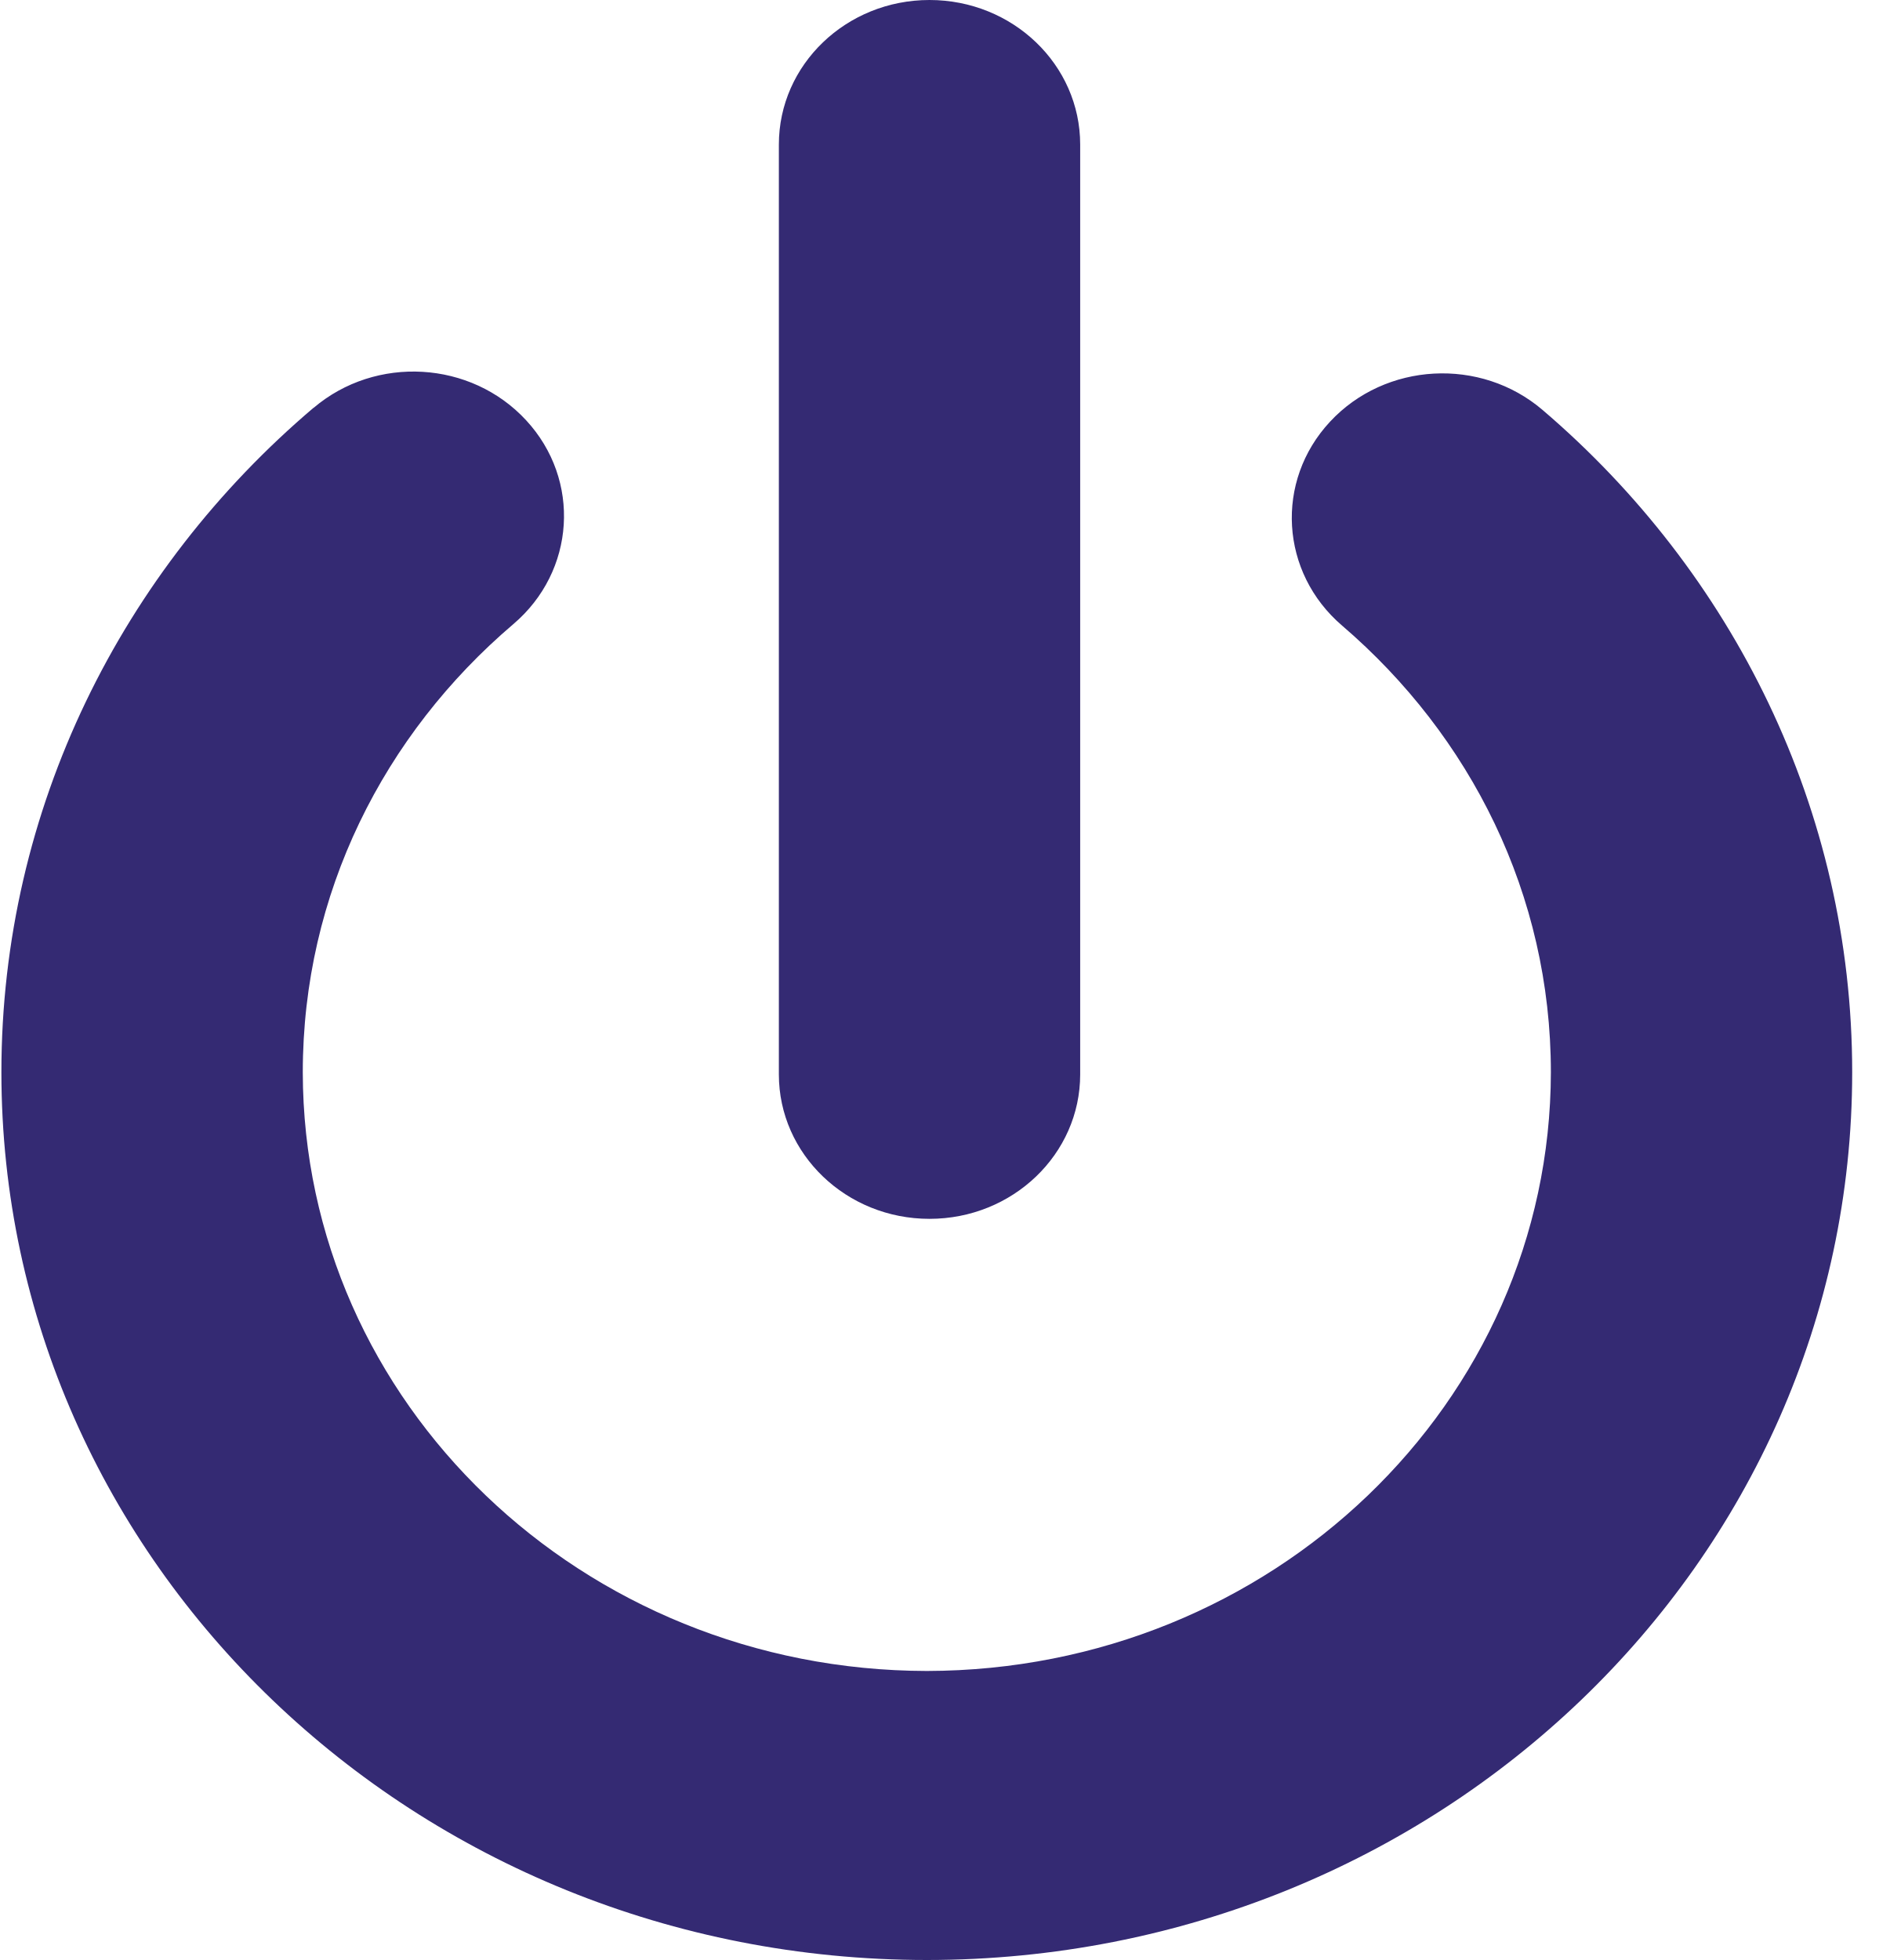
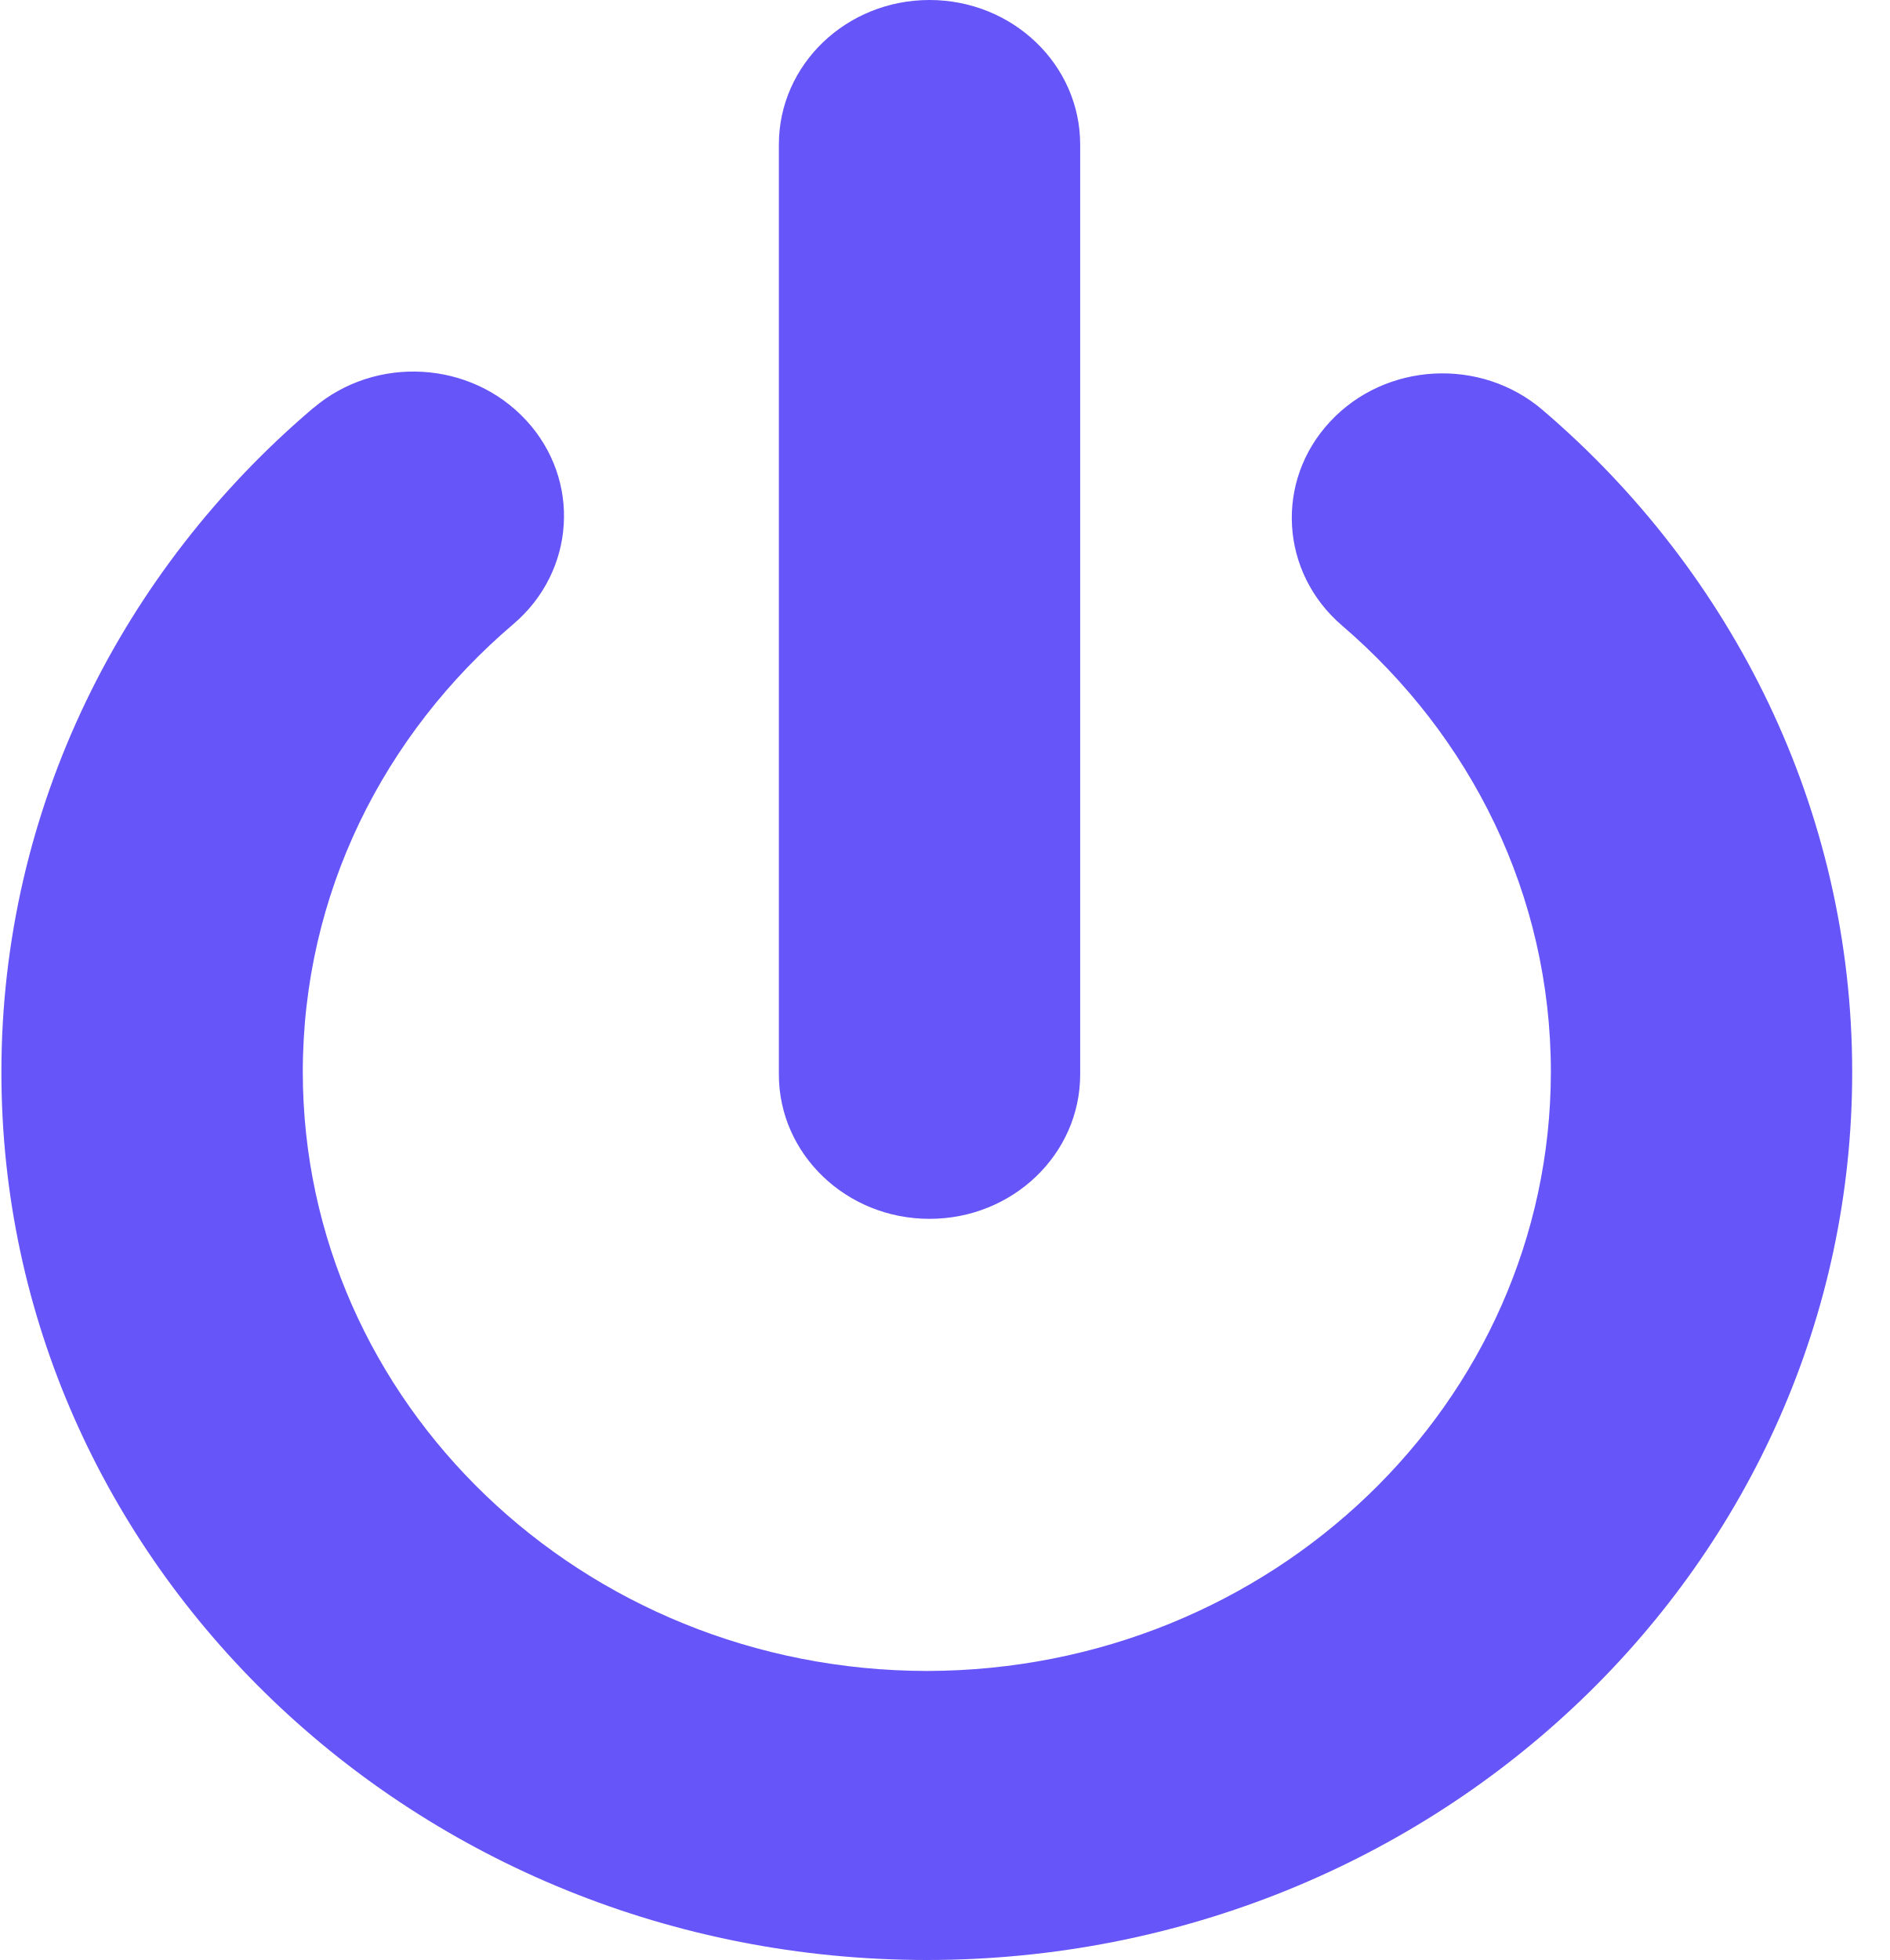
<svg xmlns="http://www.w3.org/2000/svg" width="27" height="28" viewBox="0 0 27 28" fill="none">
-   <path d="M13.28 17.412C14.469 17.412 15.433 16.488 15.433 15.349V2.065C15.433 0.924 14.469 0 13.28 0C12.091 0 11.128 0.924 11.128 2.065V15.349C11.128 16.488 12.091 17.412 13.28 17.412Z" fill="#342A73" />
-   <path d="M22.041 5.858C21.155 5.099 19.794 5.173 19.003 6.024C18.211 6.874 18.289 8.179 19.176 8.938C21.01 10.512 22.158 12.777 22.158 15.319C22.15 20.042 18.166 23.863 13.242 23.871C8.318 23.863 4.333 20.042 4.326 15.319C4.326 12.765 5.484 10.492 7.333 8.917C8.223 8.161 8.305 6.856 7.517 6.004C6.729 5.15 5.369 5.071 4.48 5.827L4.479 5.826C1.75 8.142 0.019 11.546 0.02 15.319C0.022 22.324 5.939 27.999 13.242 28C20.544 27.999 26.462 22.324 26.463 15.319C26.464 11.562 24.75 8.172 22.041 5.858Z" fill="#342A73" />
+   <path d="M13.28 17.412C14.469 17.412 15.433 16.488 15.433 15.349V2.065C15.433 0.924 14.469 0 13.28 0C12.091 0 11.128 0.924 11.128 2.065V15.349C11.128 16.488 12.091 17.412 13.28 17.412Z" fill="#6655F8" />
+   <path d="M22.041 5.858C21.155 5.099 19.794 5.173 19.003 6.024C18.211 6.874 18.289 8.179 19.176 8.938C21.01 10.512 22.158 12.777 22.158 15.319C22.15 20.042 18.166 23.863 13.242 23.871C8.318 23.863 4.333 20.042 4.326 15.319C4.326 12.765 5.484 10.492 7.333 8.917C8.223 8.161 8.305 6.856 7.517 6.004C6.729 5.15 5.369 5.071 4.48 5.827L4.479 5.826C1.75 8.142 0.019 11.546 0.02 15.319C0.022 22.324 5.939 27.999 13.242 28C20.544 27.999 26.462 22.324 26.463 15.319C26.464 11.562 24.75 8.172 22.041 5.858Z" fill="#6655F8" />
</svg>
